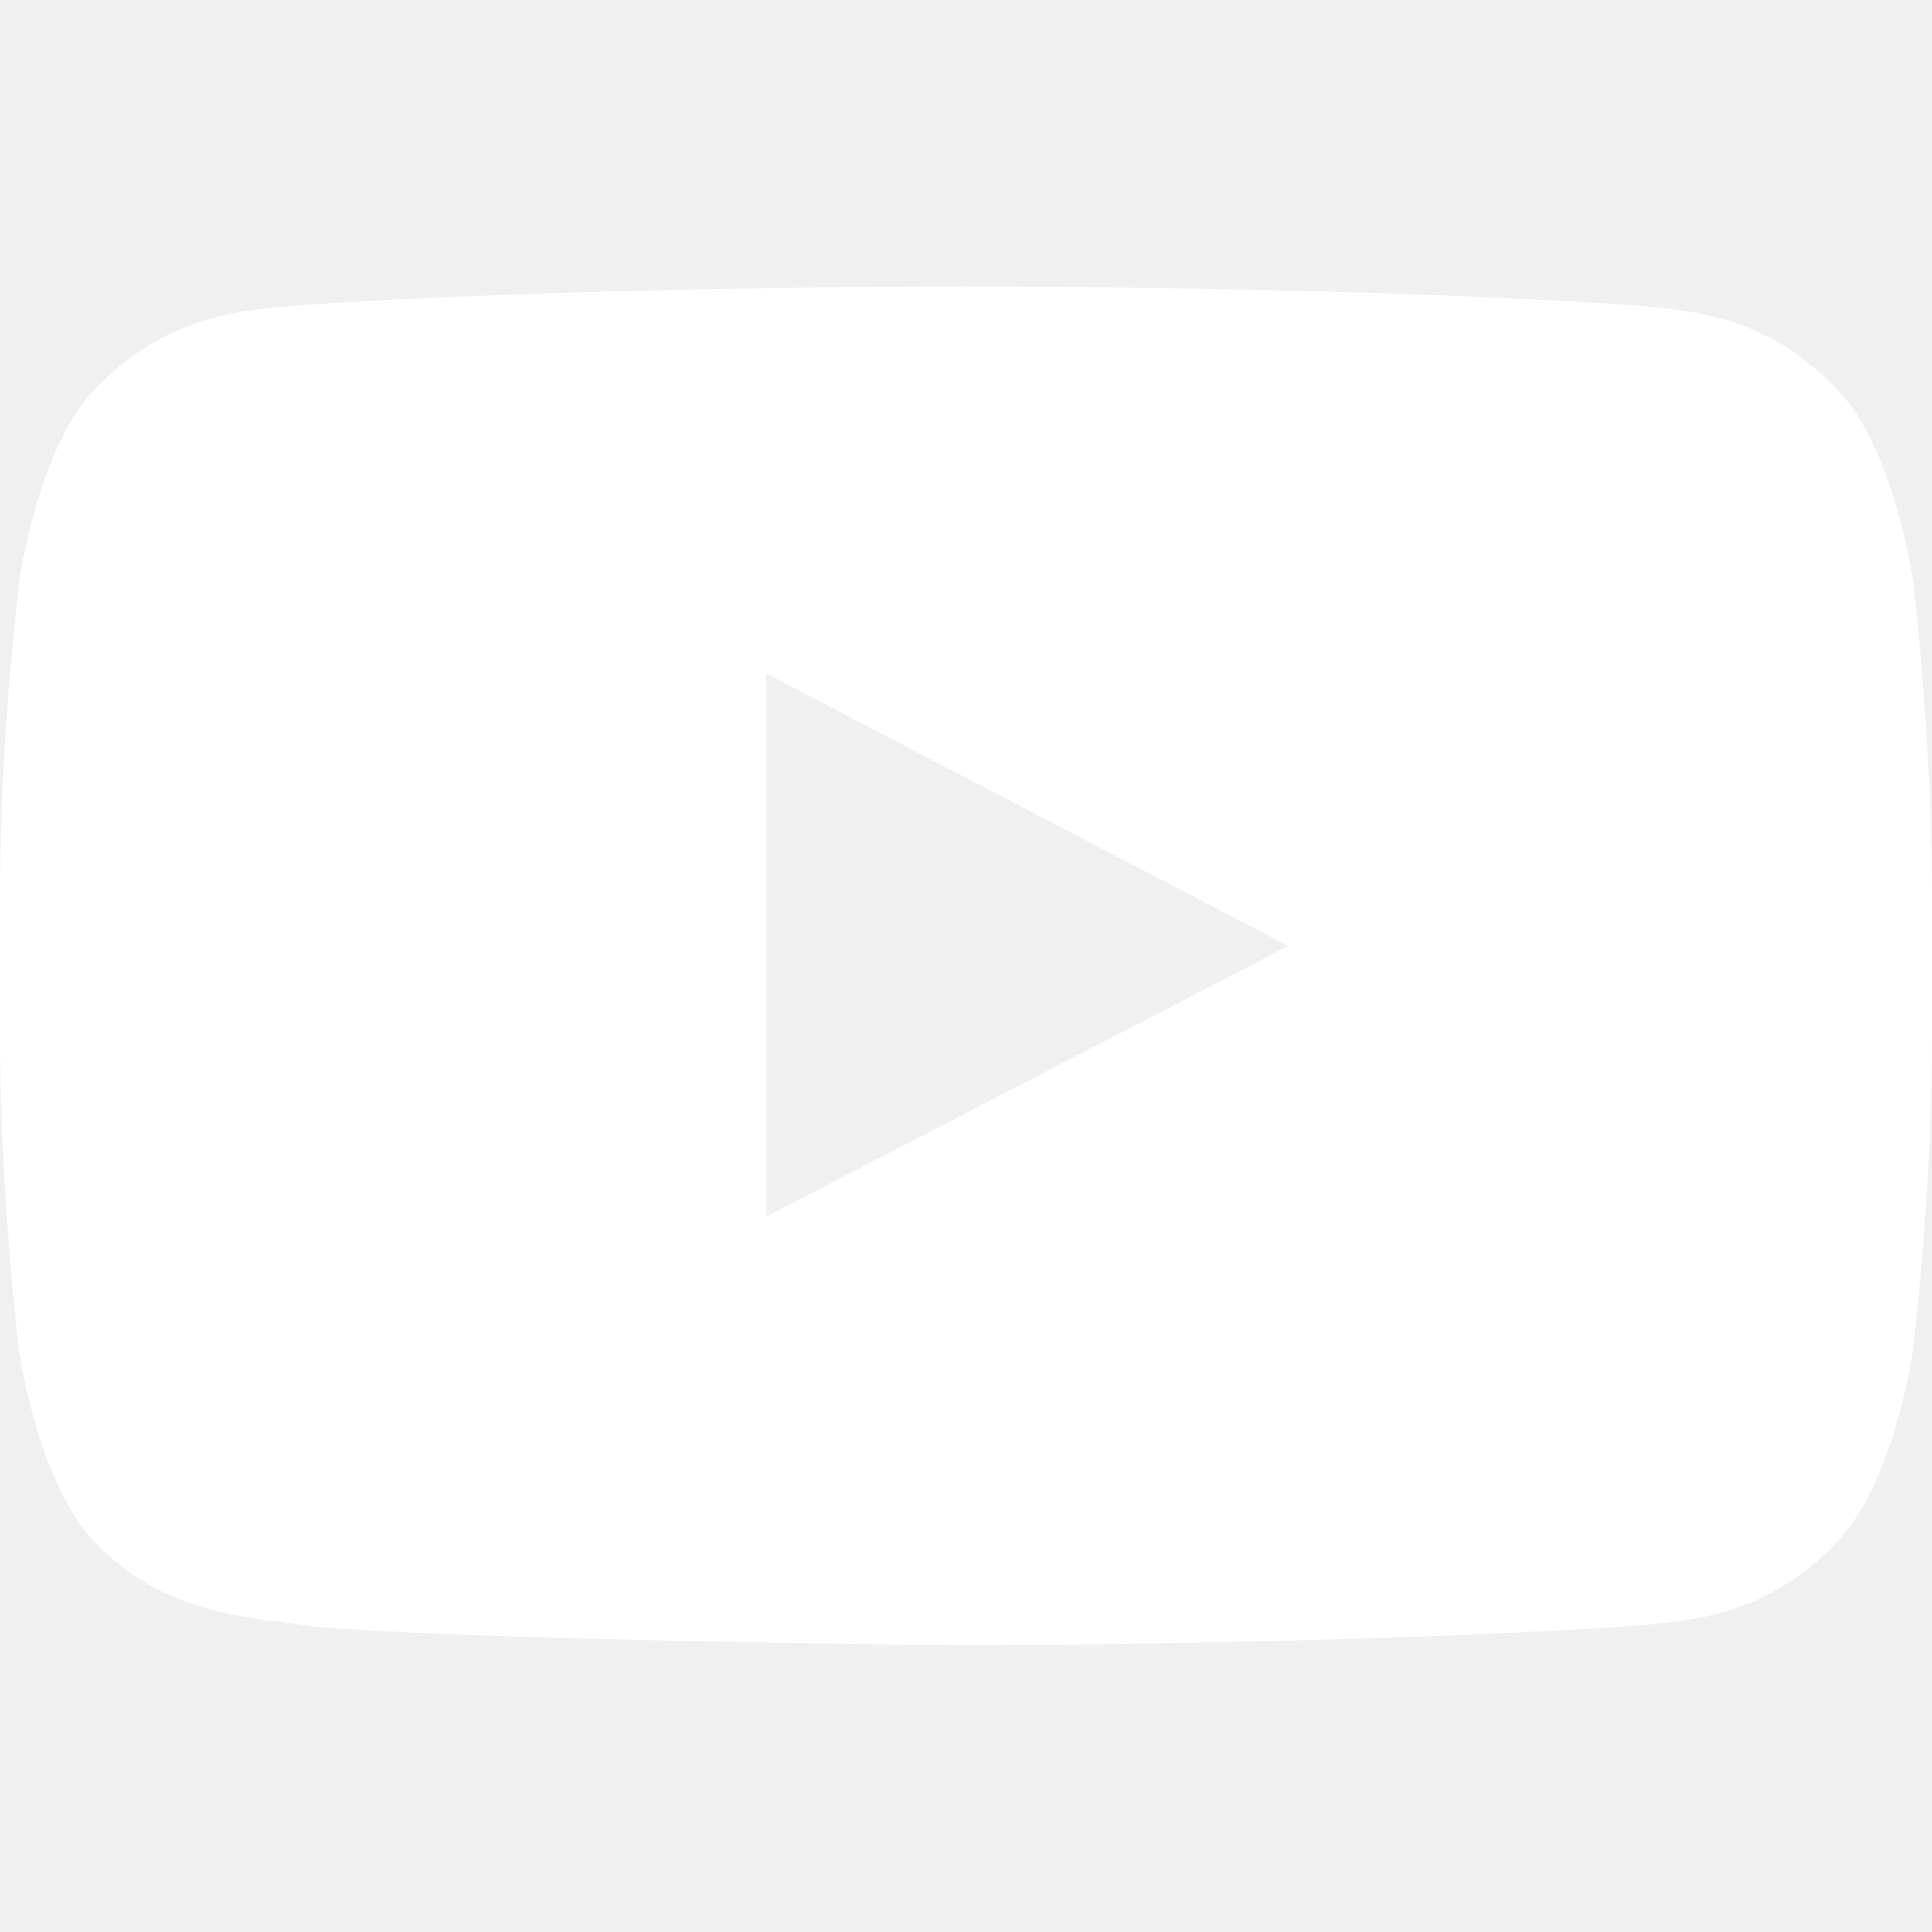
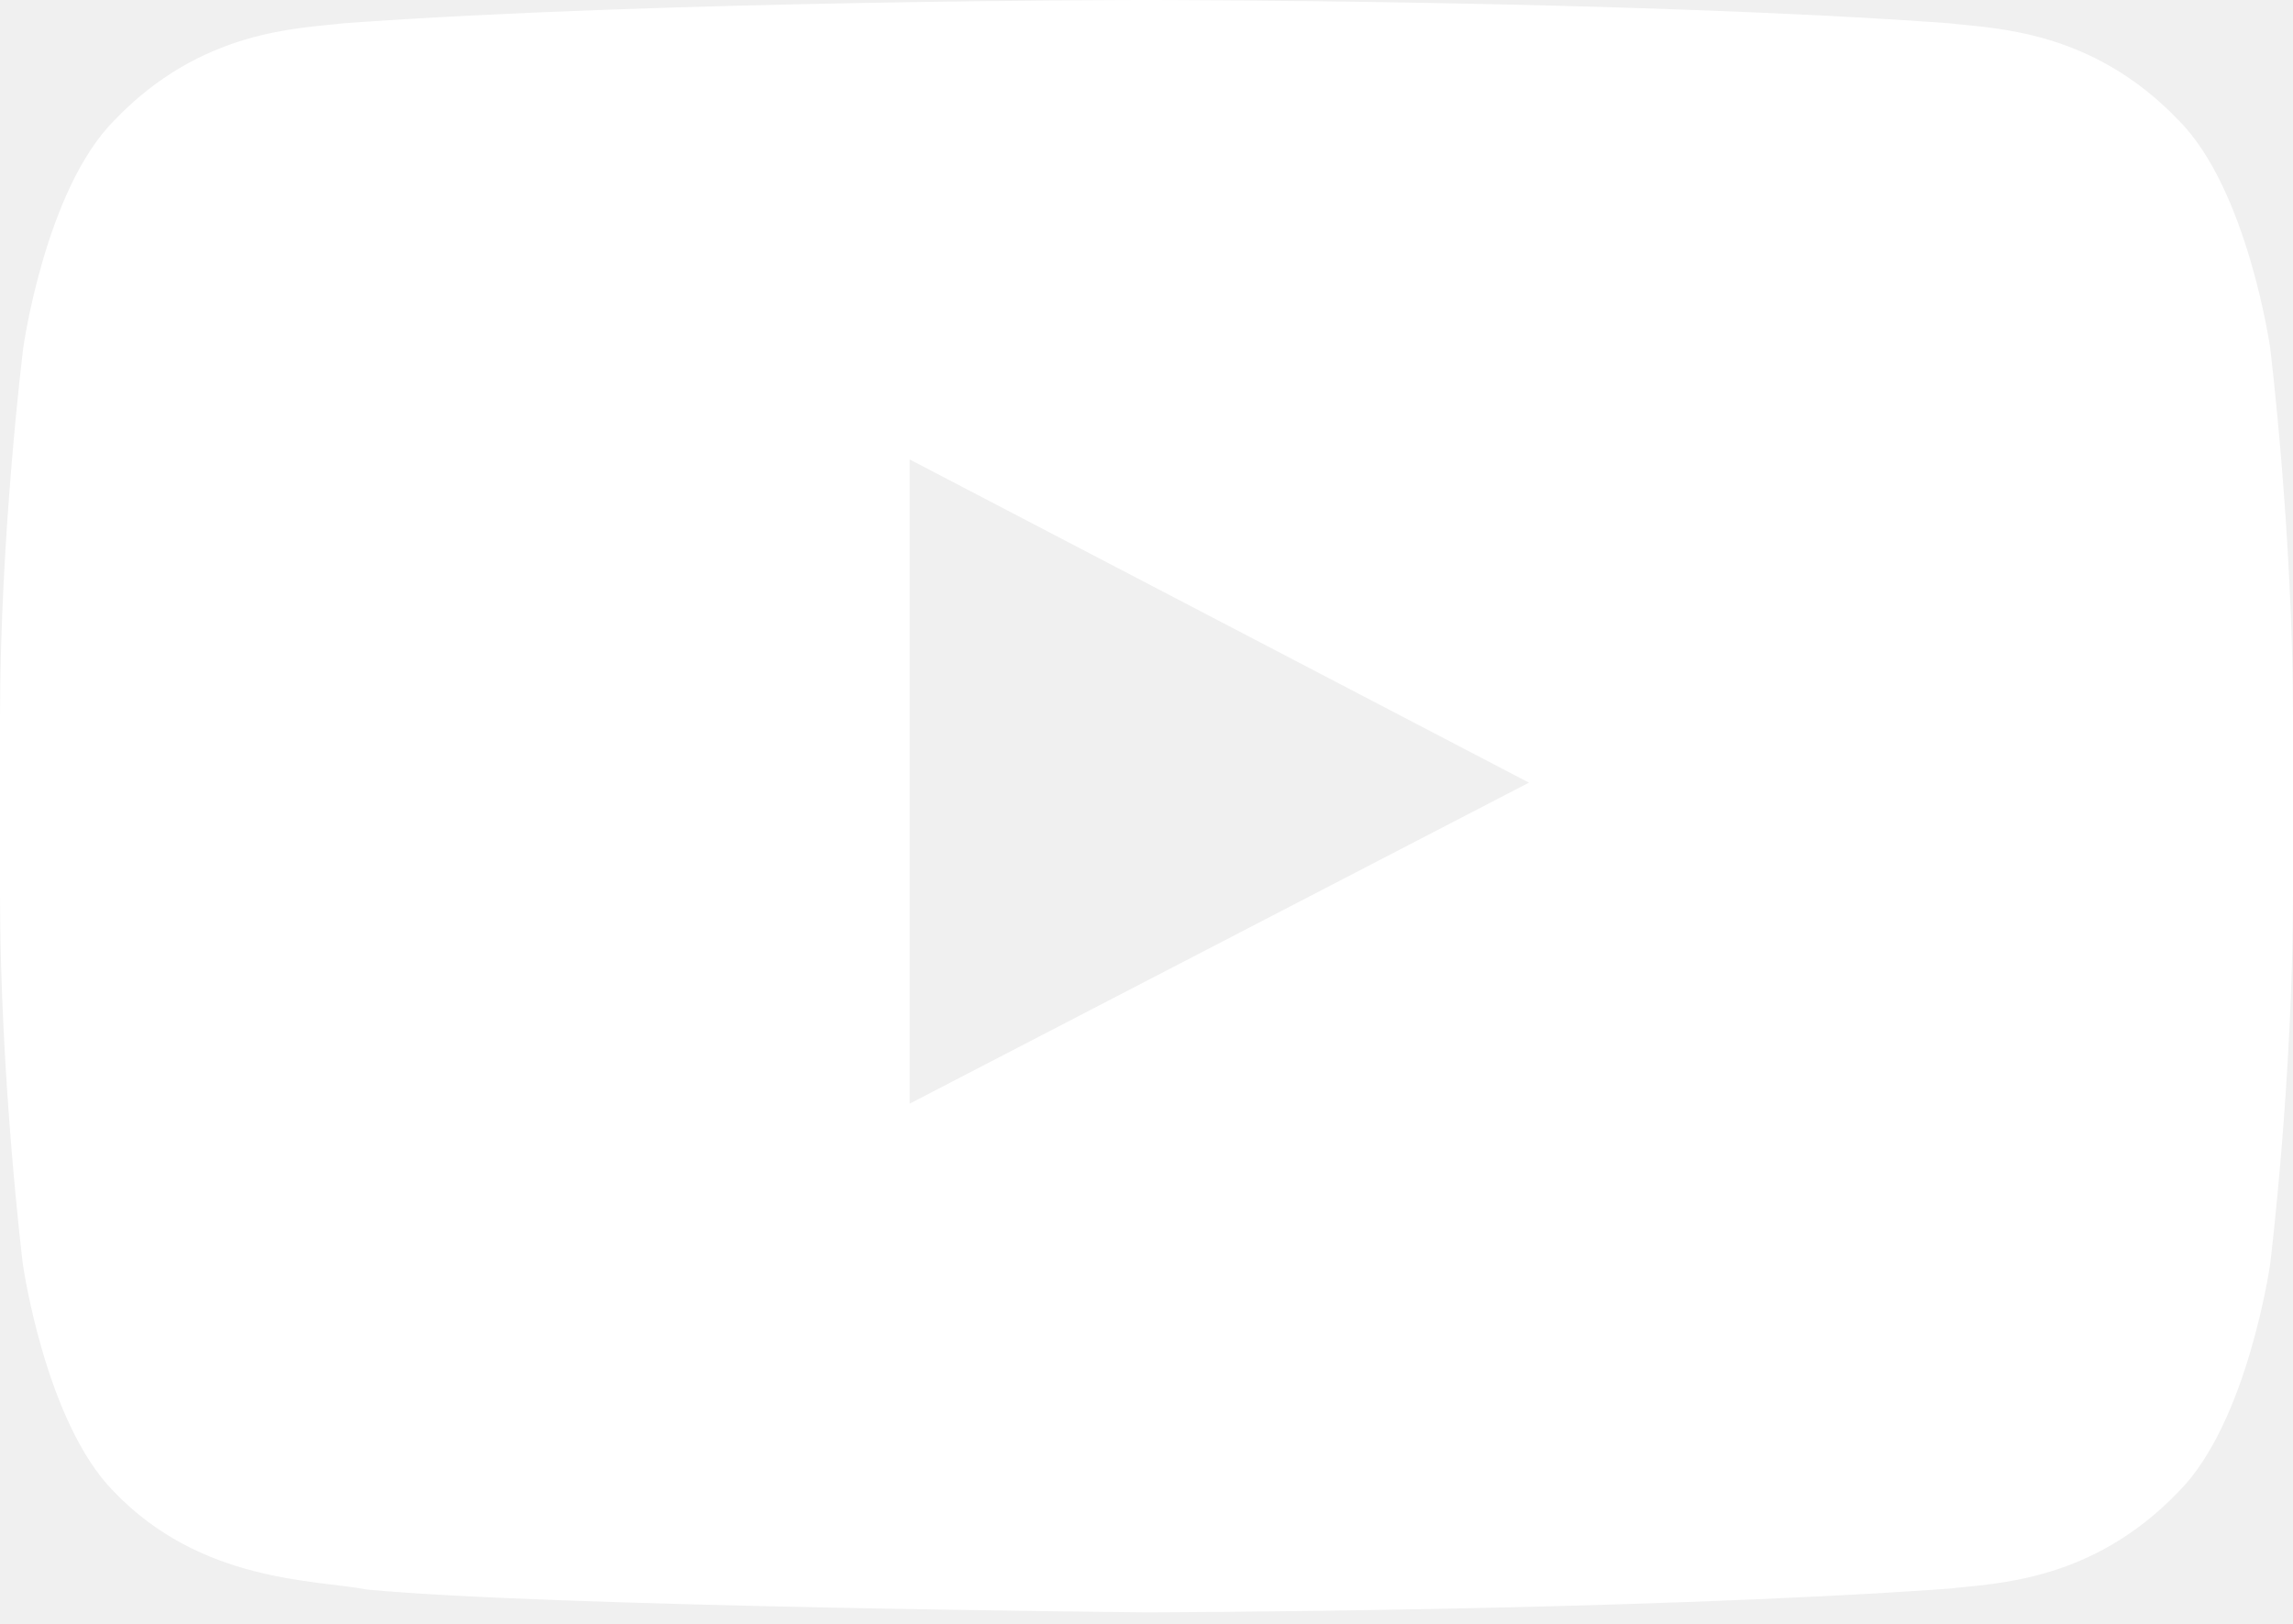
- <svg xmlns="http://www.w3.org/2000/svg" width="48" height="48" viewBox="0 0 48 48" fill="none">
-   <path d="M47.522 14.4C47.522 14.4 47.053 11.091 45.609 9.638C43.781 7.725 41.737 7.716 40.8 7.603C34.087 7.116 24.009 7.116 24.009 7.116H23.991C23.991 7.116 13.912 7.116 7.2 7.603C6.263 7.716 4.219 7.725 2.391 9.638C0.947 11.091 0.487 14.4 0.487 14.4C0.487 14.4 0 18.291 0 22.172V25.809C0 29.691 0.478 33.581 0.478 33.581C0.478 33.581 0.947 36.891 2.381 38.344C4.209 40.256 6.609 40.191 7.678 40.397C11.522 40.763 24 40.875 24 40.875C24 40.875 34.087 40.856 40.8 40.378C41.737 40.266 43.781 40.256 45.609 38.344C47.053 36.891 47.522 33.581 47.522 33.581C47.522 33.581 48 29.7 48 25.809V22.172C48 18.291 47.522 14.4 47.522 14.4ZM19.041 30.225V16.735L32.006 23.503L19.041 30.225Z" fill="white" />
+ <svg xmlns="http://www.w3.org/2000/svg" width="48" height="34" viewBox="0 0 48 34" fill="none">
+   <path d="M47.522 7.284C47.522 7.284 47.053 3.975 45.609 2.522C43.781 0.609 41.737 0.6 40.8 0.487C34.087 -2.68221e-07 24.009 0 24.009 0H23.991C23.991 0 13.912 -2.68221e-07 7.2 0.487C6.263 0.6 4.219 0.609 2.391 2.522C0.947 3.975 0.487 7.284 0.487 7.284C0.487 7.284 0 11.175 0 15.056V18.694C0 22.575 0.478 26.466 0.478 26.466C0.478 26.466 0.947 29.775 2.381 31.228C4.209 33.141 6.609 33.075 7.678 33.281C11.522 33.647 24 33.759 24 33.759C24 33.759 34.087 33.741 40.8 33.263C41.737 33.15 43.781 33.141 45.609 31.228C47.053 29.775 47.522 26.466 47.522 26.466C47.522 26.466 48 22.584 48 18.694V15.056C48 11.175 47.522 7.284 47.522 7.284ZM19.041 23.109V9.619L32.006 16.387L19.041 23.109Z" fill="white" />
</svg>
